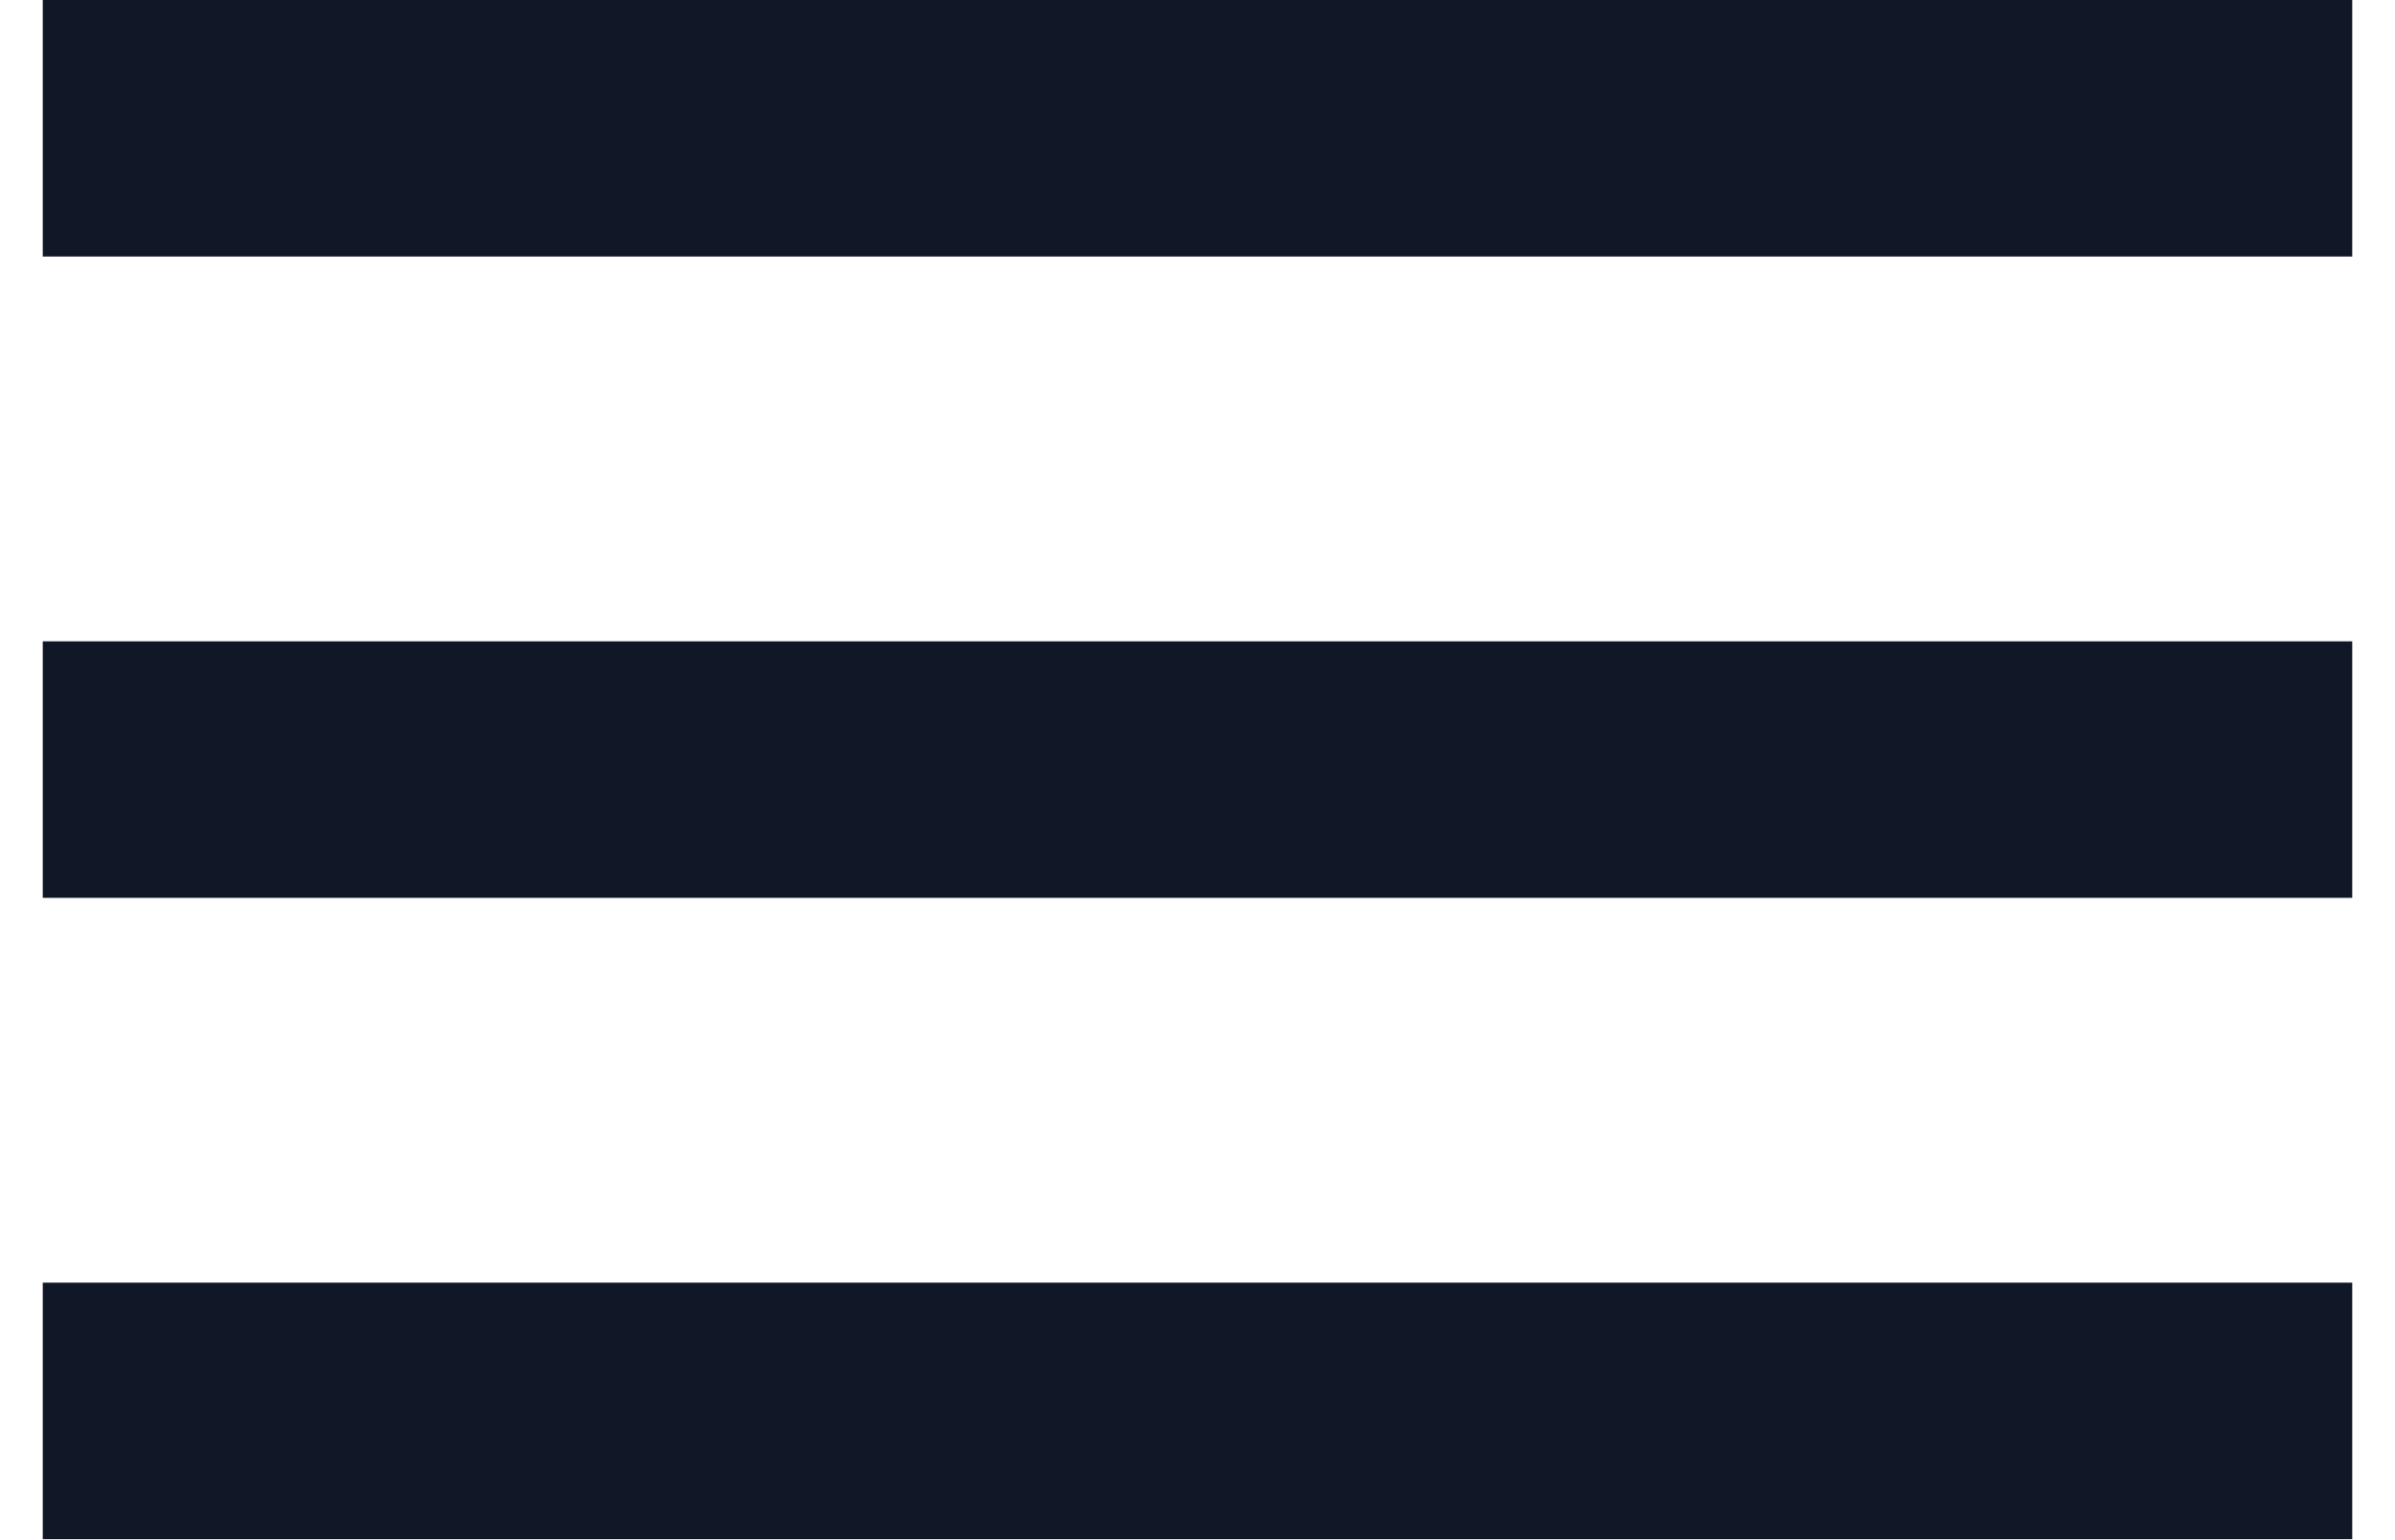
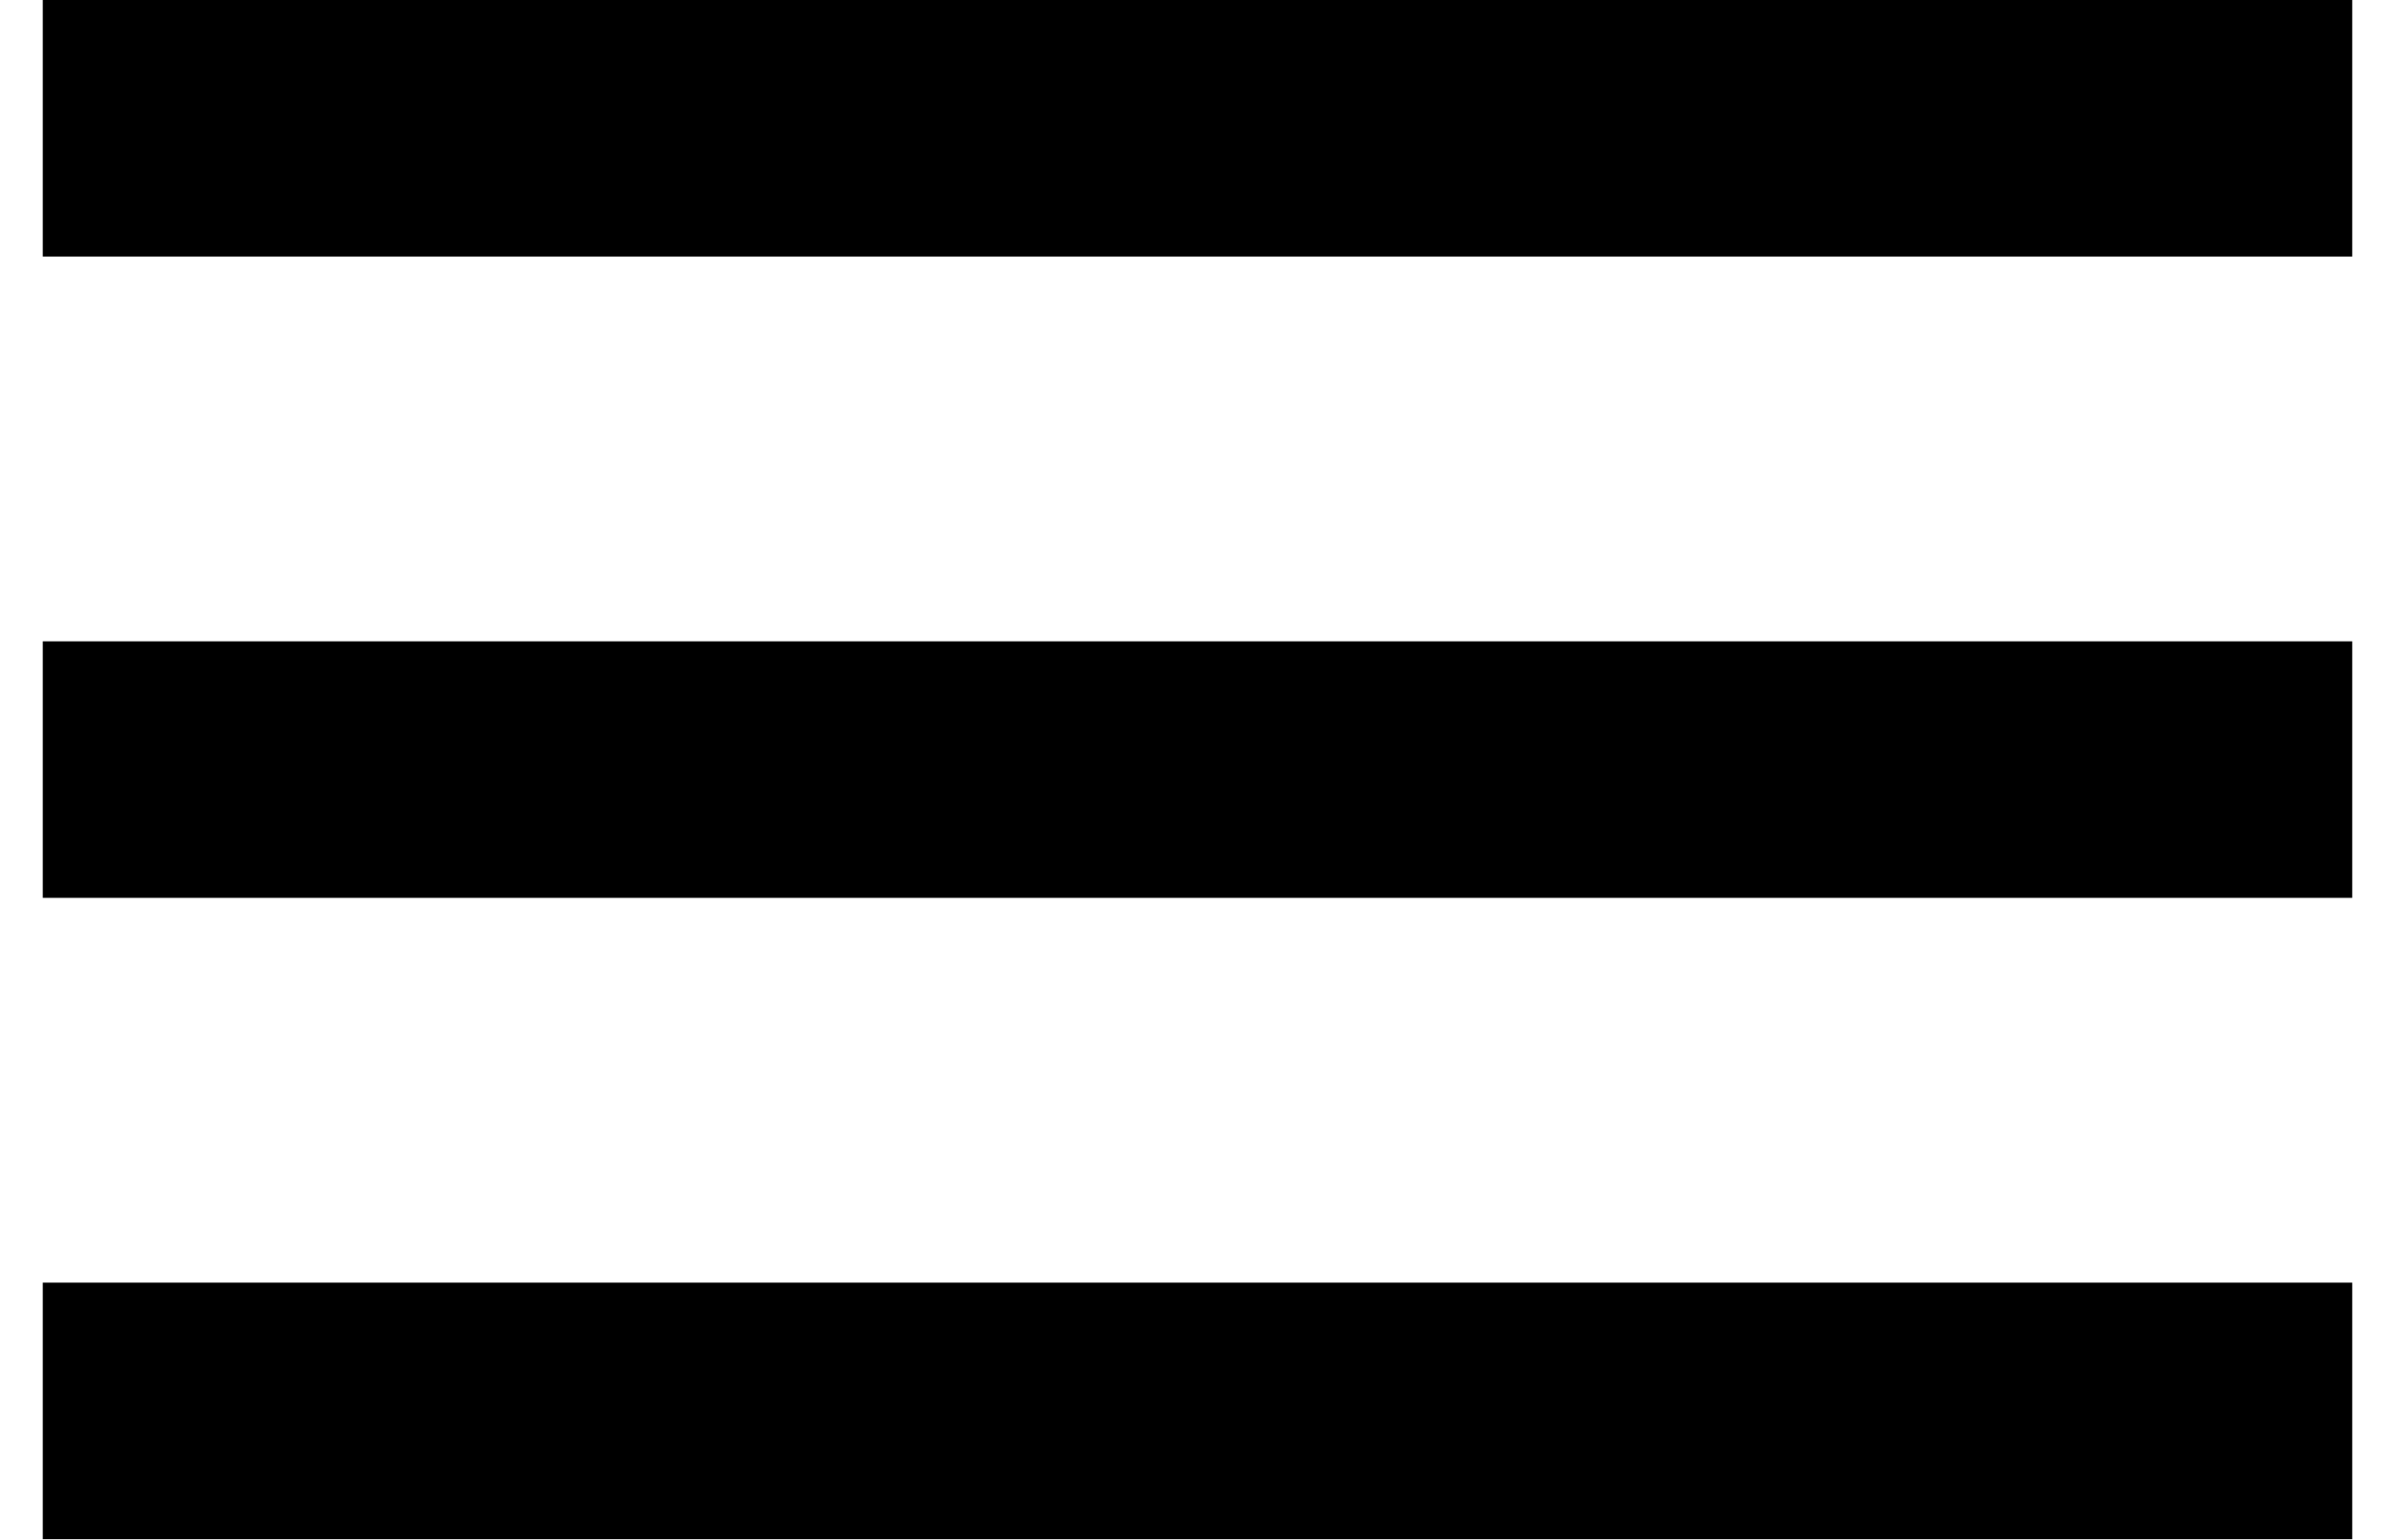
<svg xmlns="http://www.w3.org/2000/svg" width="28" height="18" viewBox="0 0 28 18" fill="none">
-   <path d="M0.5 18V15H27.5V18H0.5ZM0.5 10.5V7.5H27.5V10.5H0.5ZM0.5 3V0H27.5V3H0.5Z" fill="#101828" />
+   <path d="M0.5 18V15H27.5V18H0.5ZM0.5 10.5V7.5H27.5V10.5H0.5ZM0.5 3V0H27.5V3H0.5Z" fill="currentColor" />
</svg>
